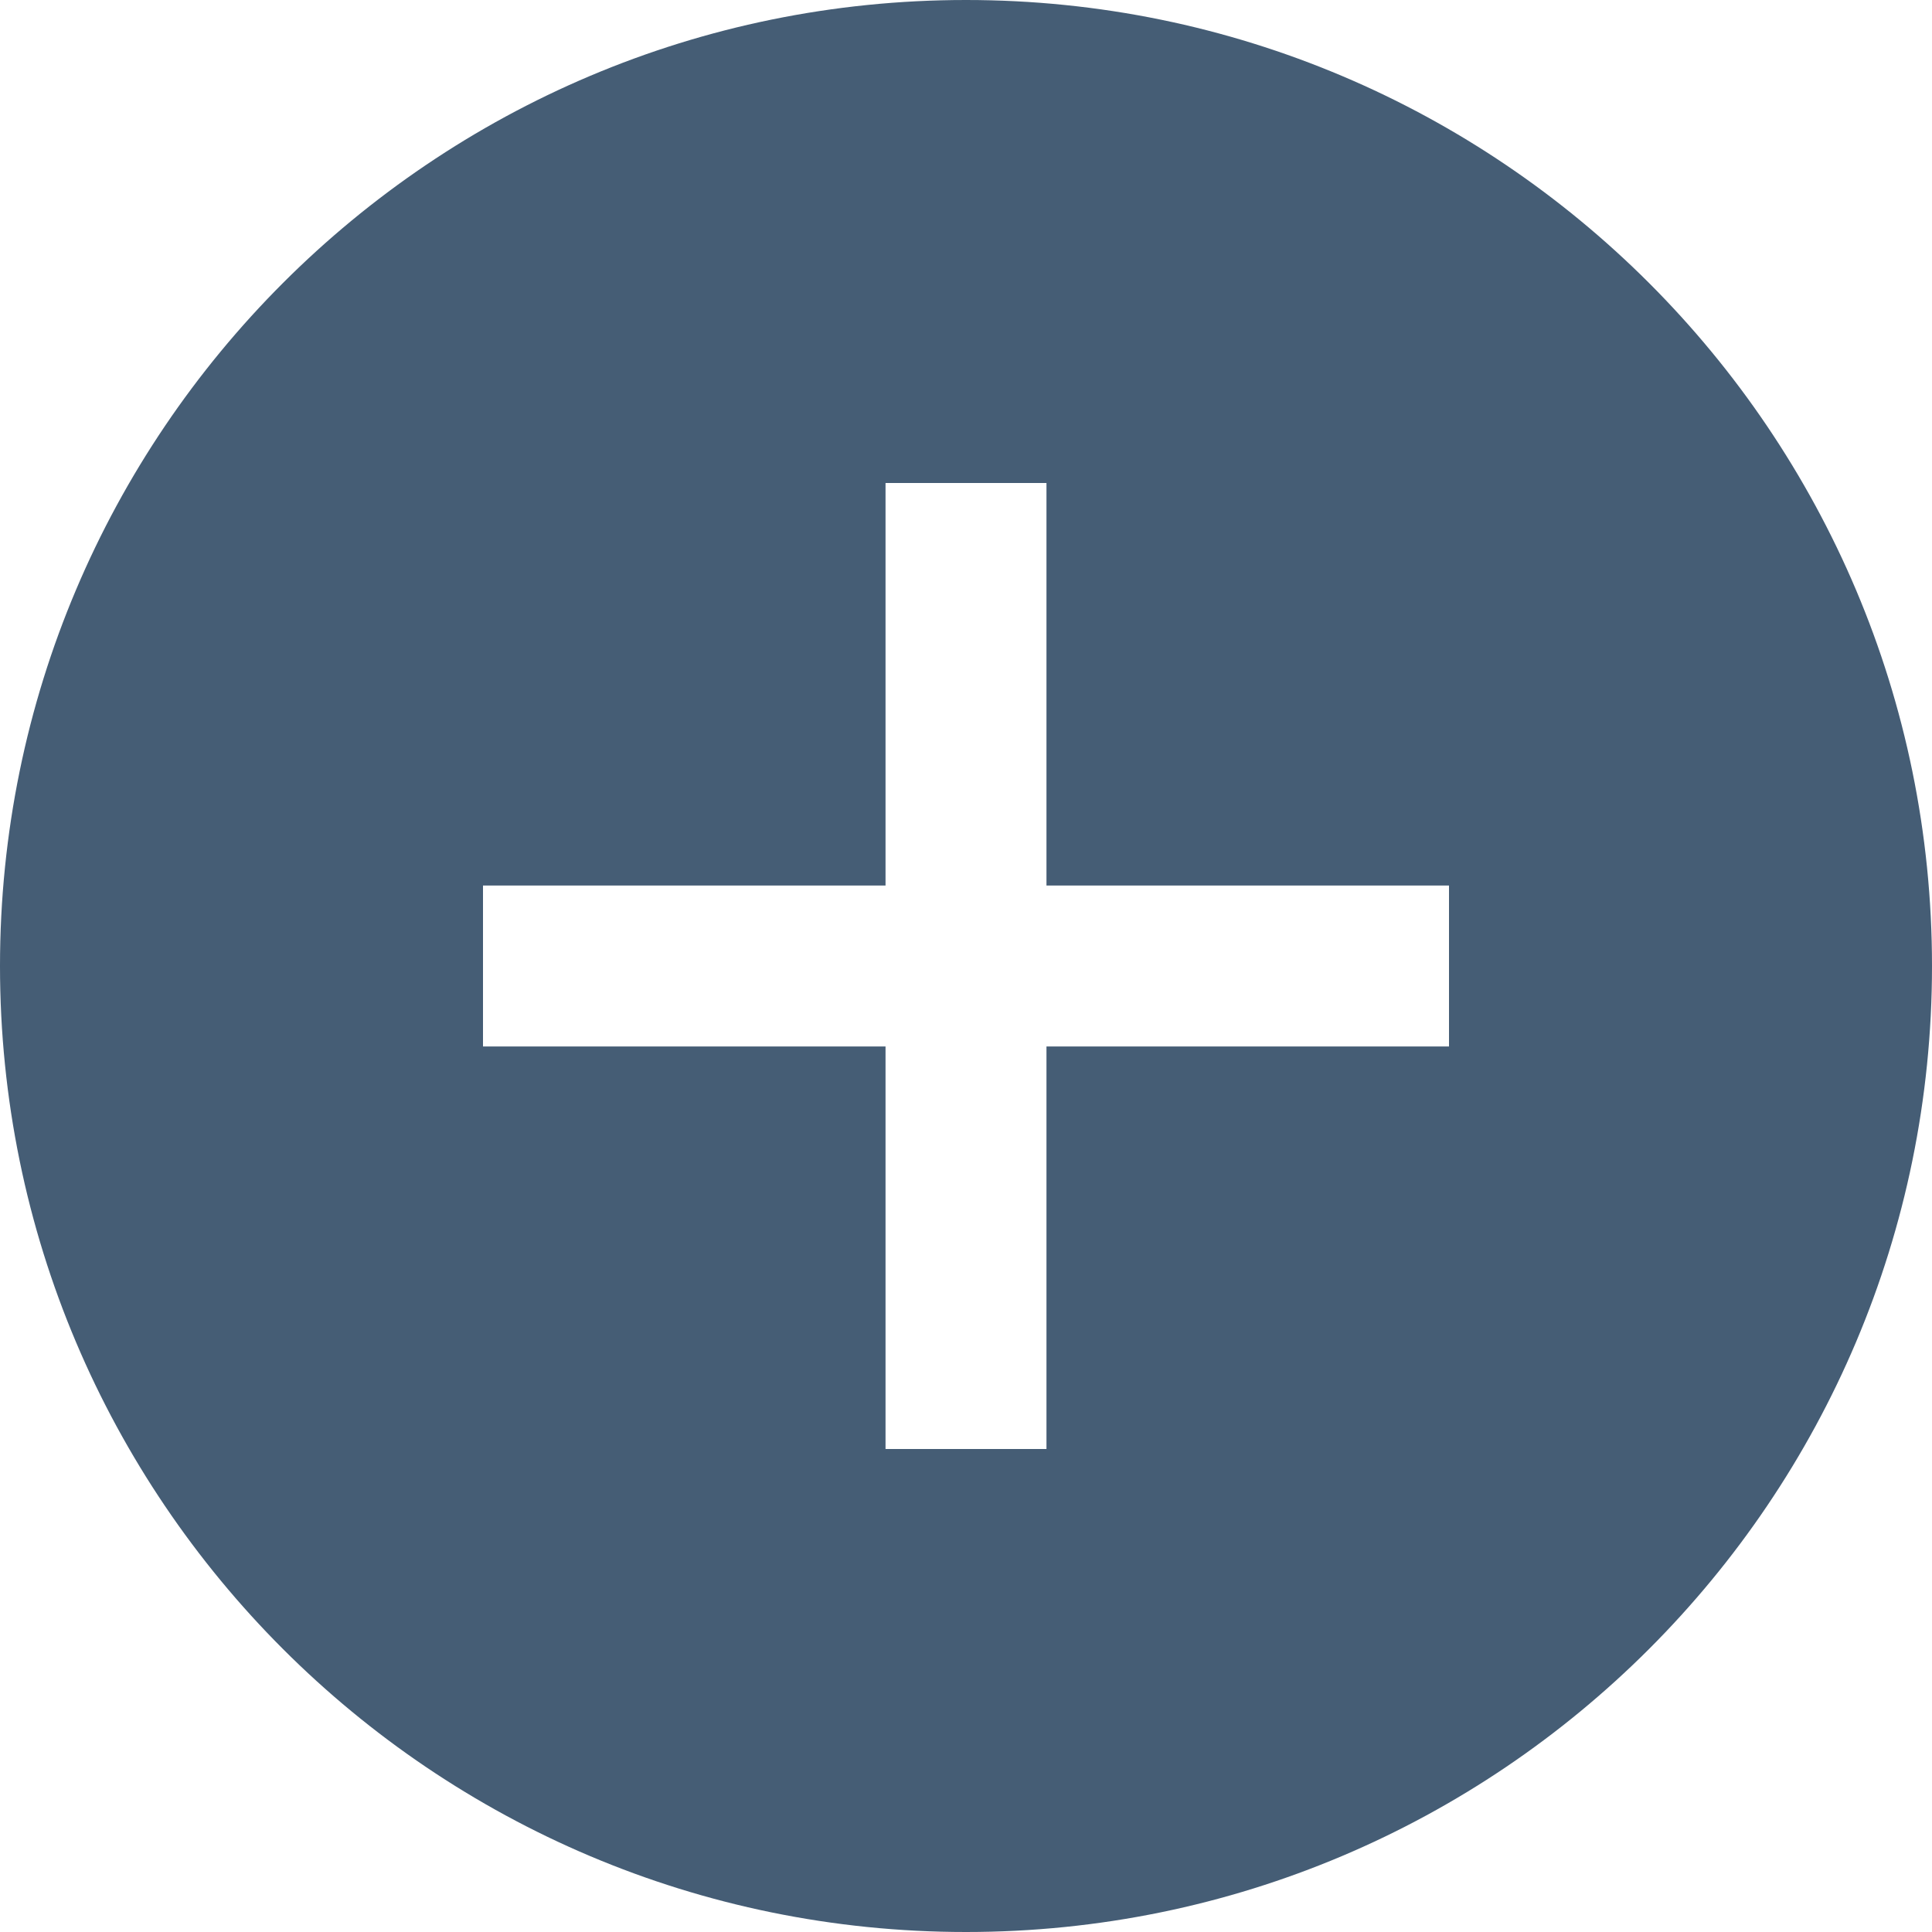
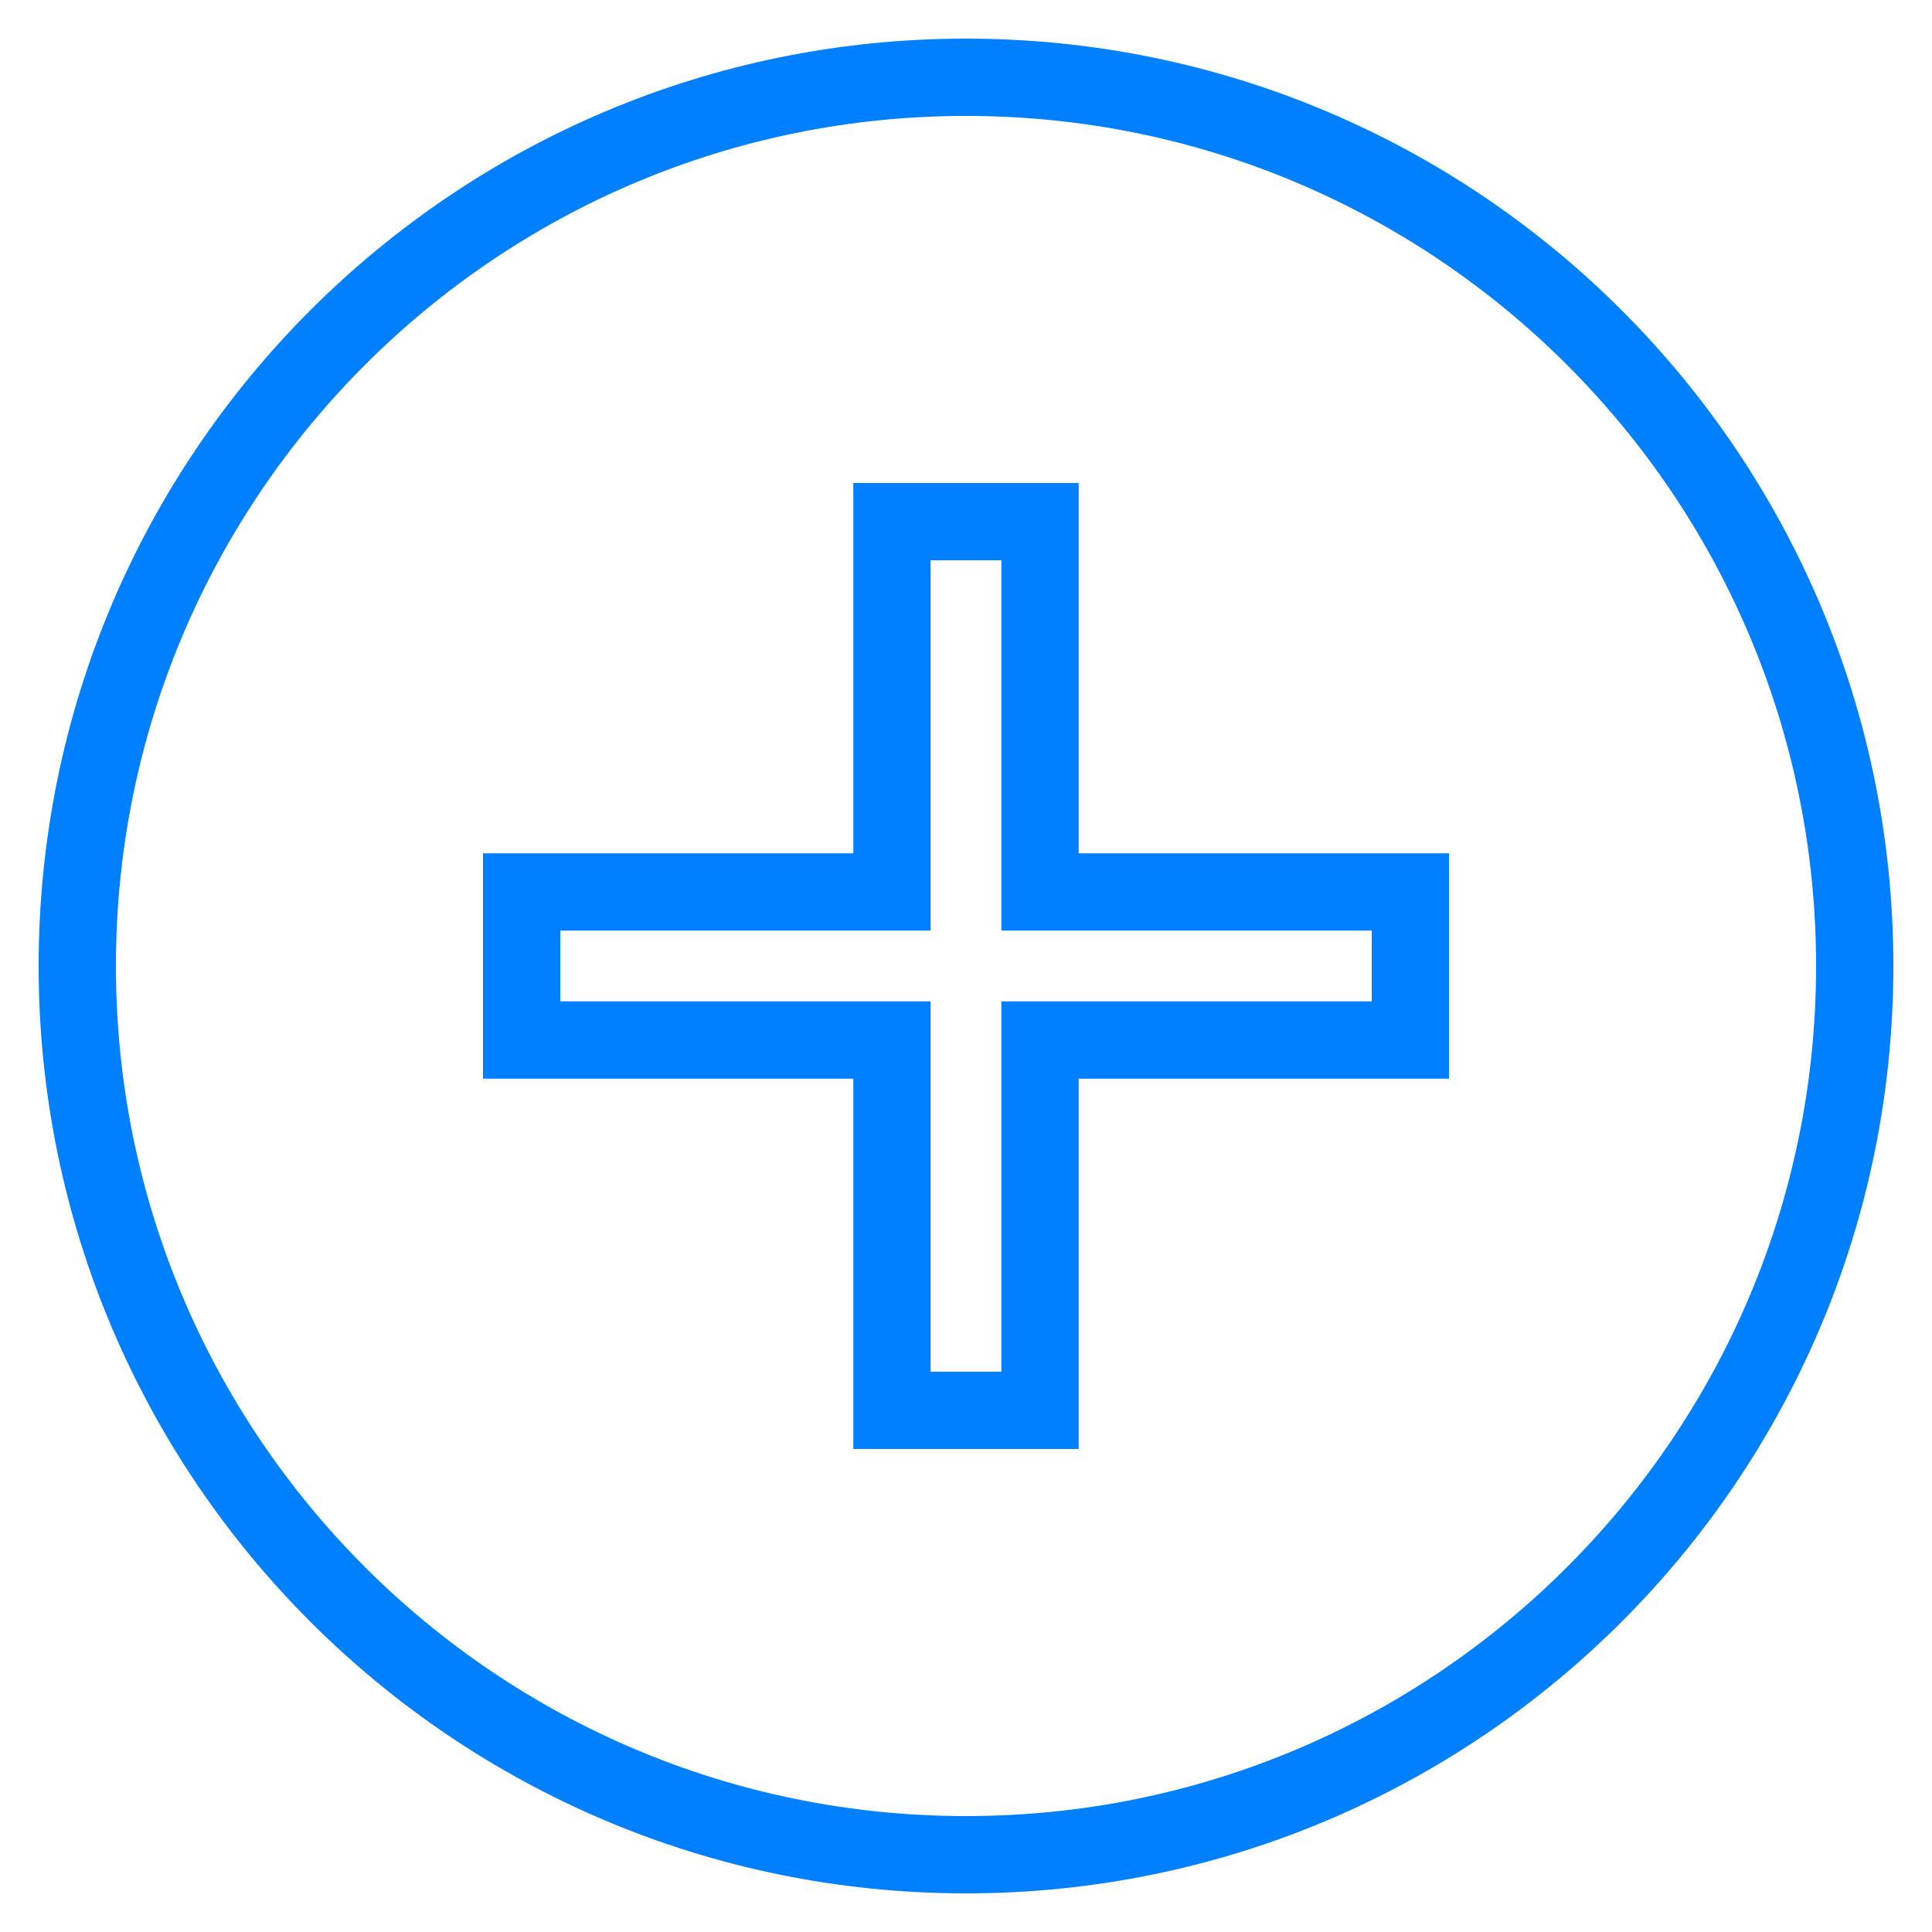
- <svg xmlns="http://www.w3.org/2000/svg" width="23" height="23" viewBox="0 0 23 23">
-   <path fill="#455D75" fill-rule="evenodd" d="M17.25 12.458h-4.792v4.792h-1.916v-4.792H5.75v-1.916h4.792V5.75h1.916v4.792h4.792v1.916zM11.5 0C5.15 0 0 5.15 0 11.5S5.15 23 11.5 23 23 17.85 23 11.5 17.85 0 11.5 0z" />
+ <svg xmlns="http://www.w3.org/2000/svg" width="25" height="25" viewBox="0 0 25 25">
+   <path fill="none" fill-rule="evenodd" stroke="#007FFF" d="M18.25 13.458h-4.792v4.792h-1.916v-4.792H6.75v-1.916h4.792V6.75h1.916v4.792h4.792v1.916zM12.5 1C6.15 1 1 6.15 1 12.5S6.15 24 12.5 24 24 18.85 24 12.5 18.85 1 12.5 1z" />
</svg>
